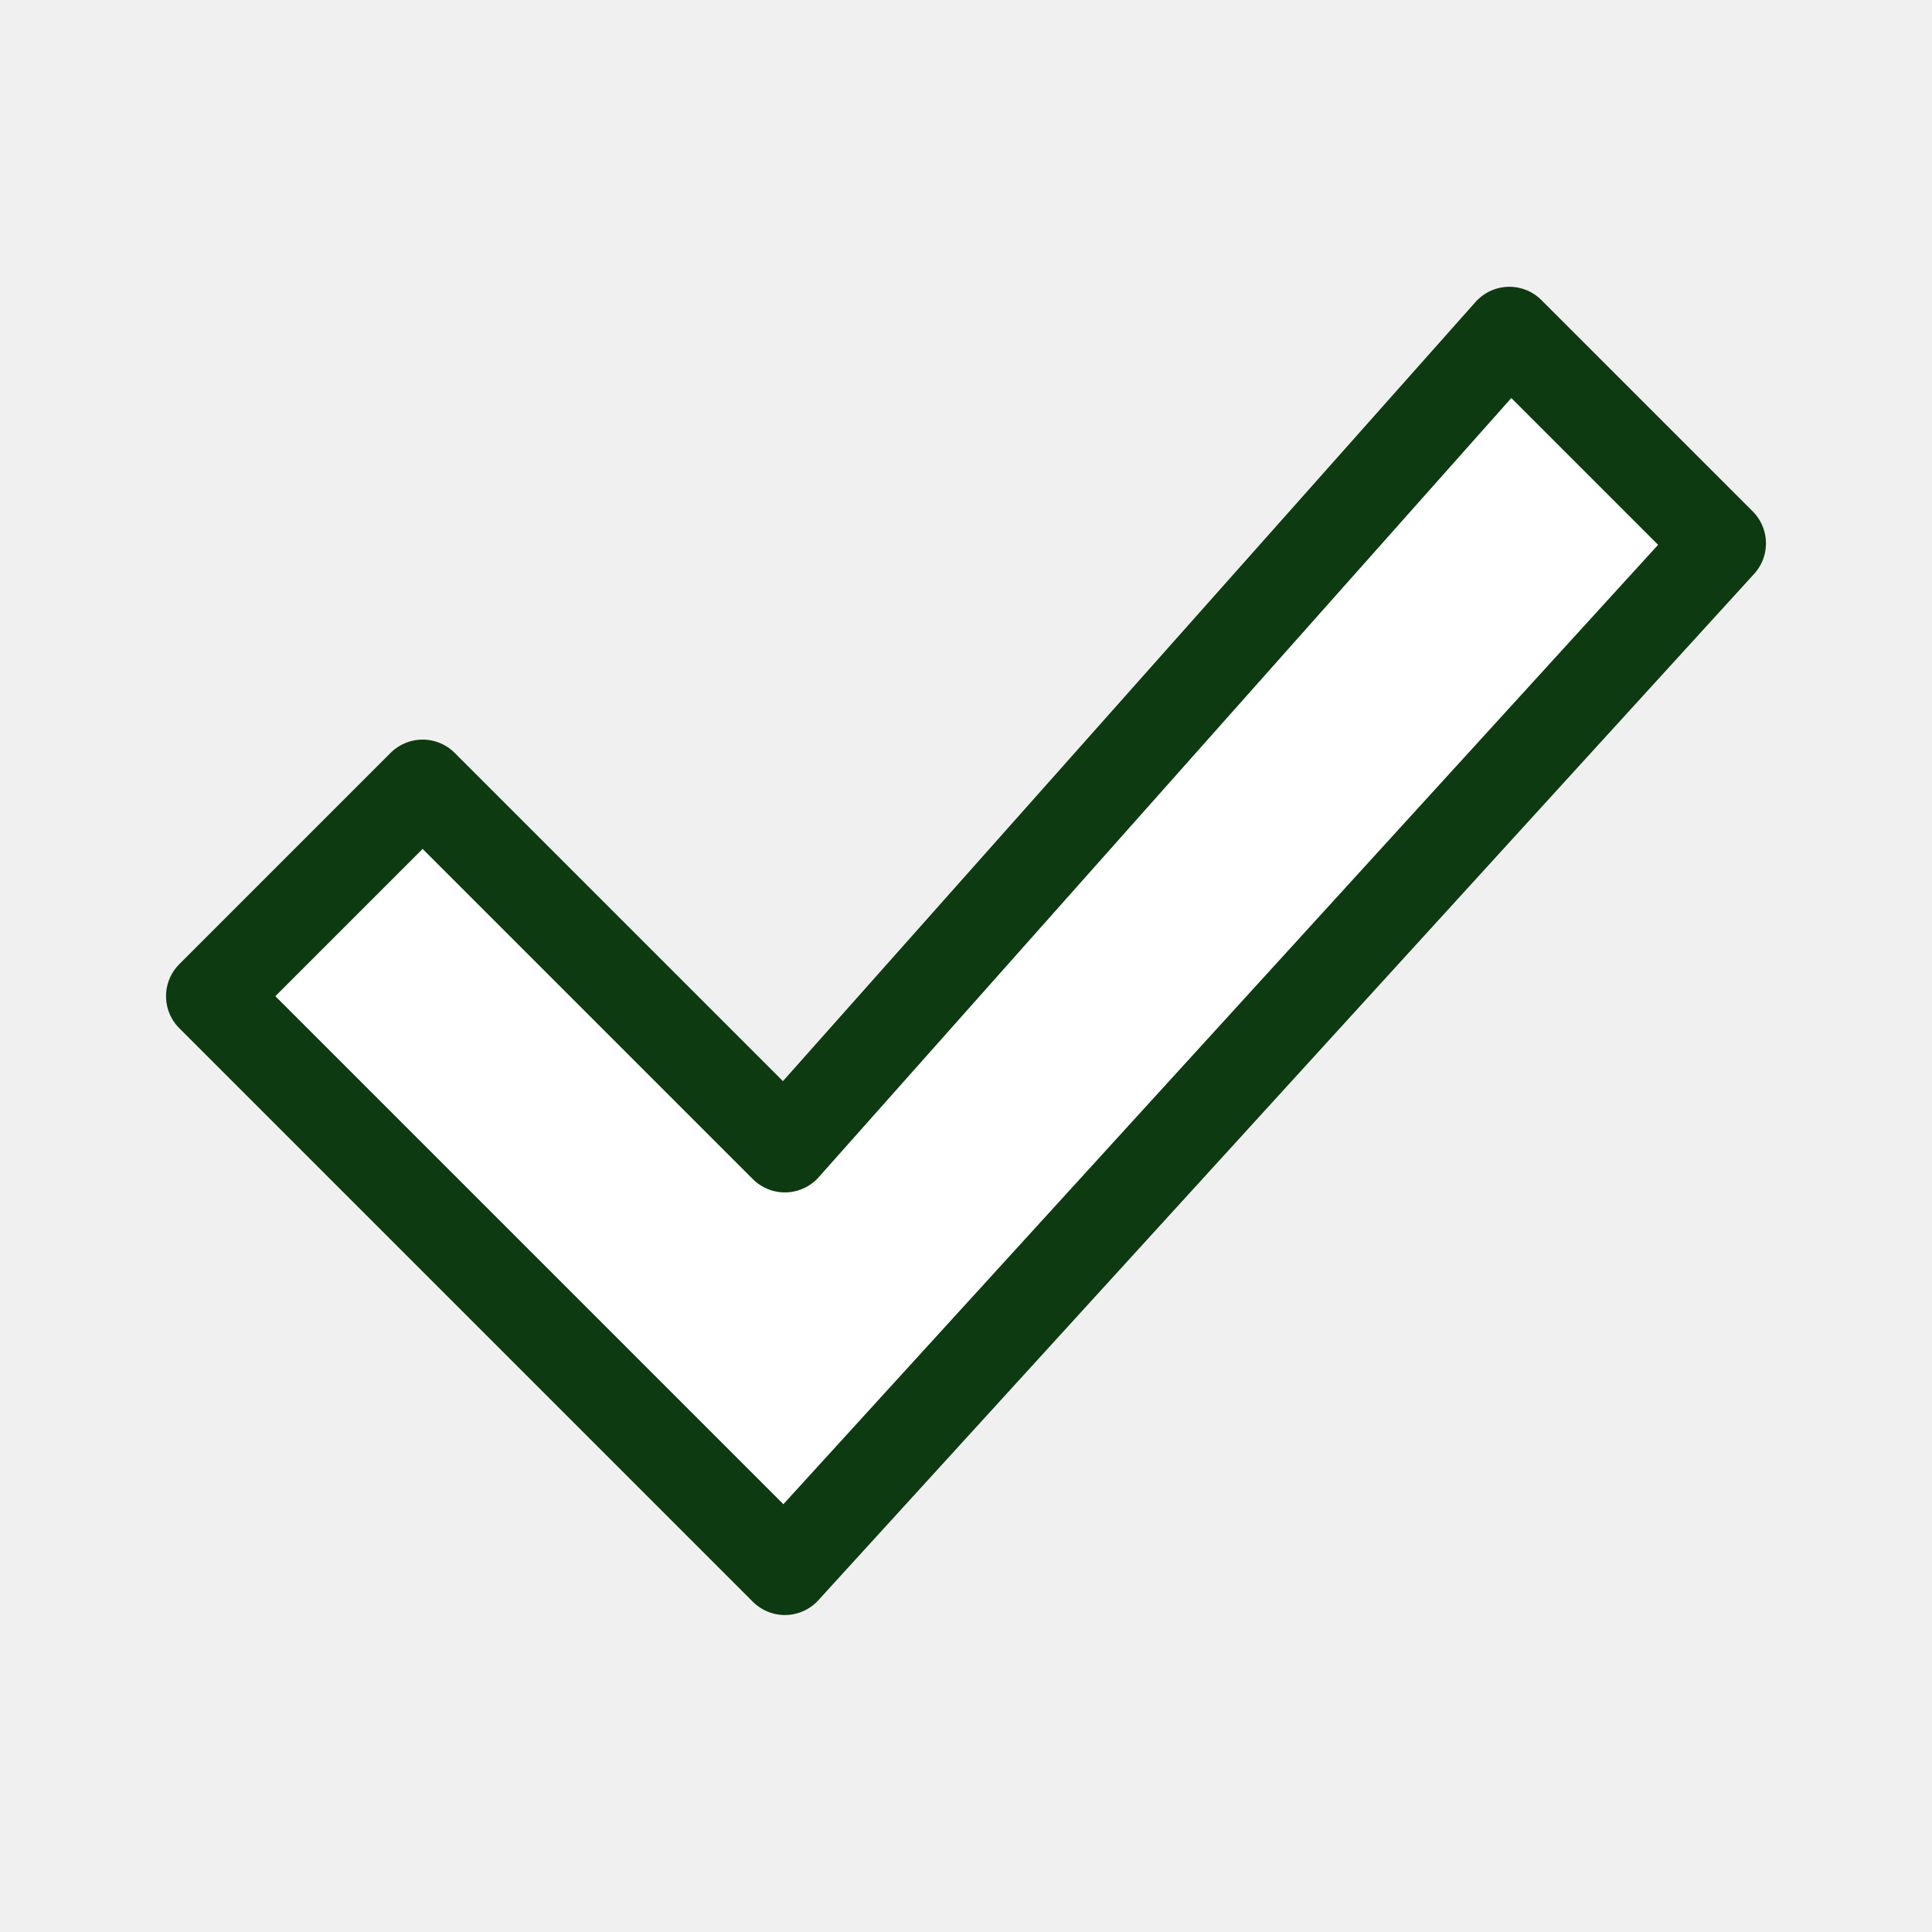
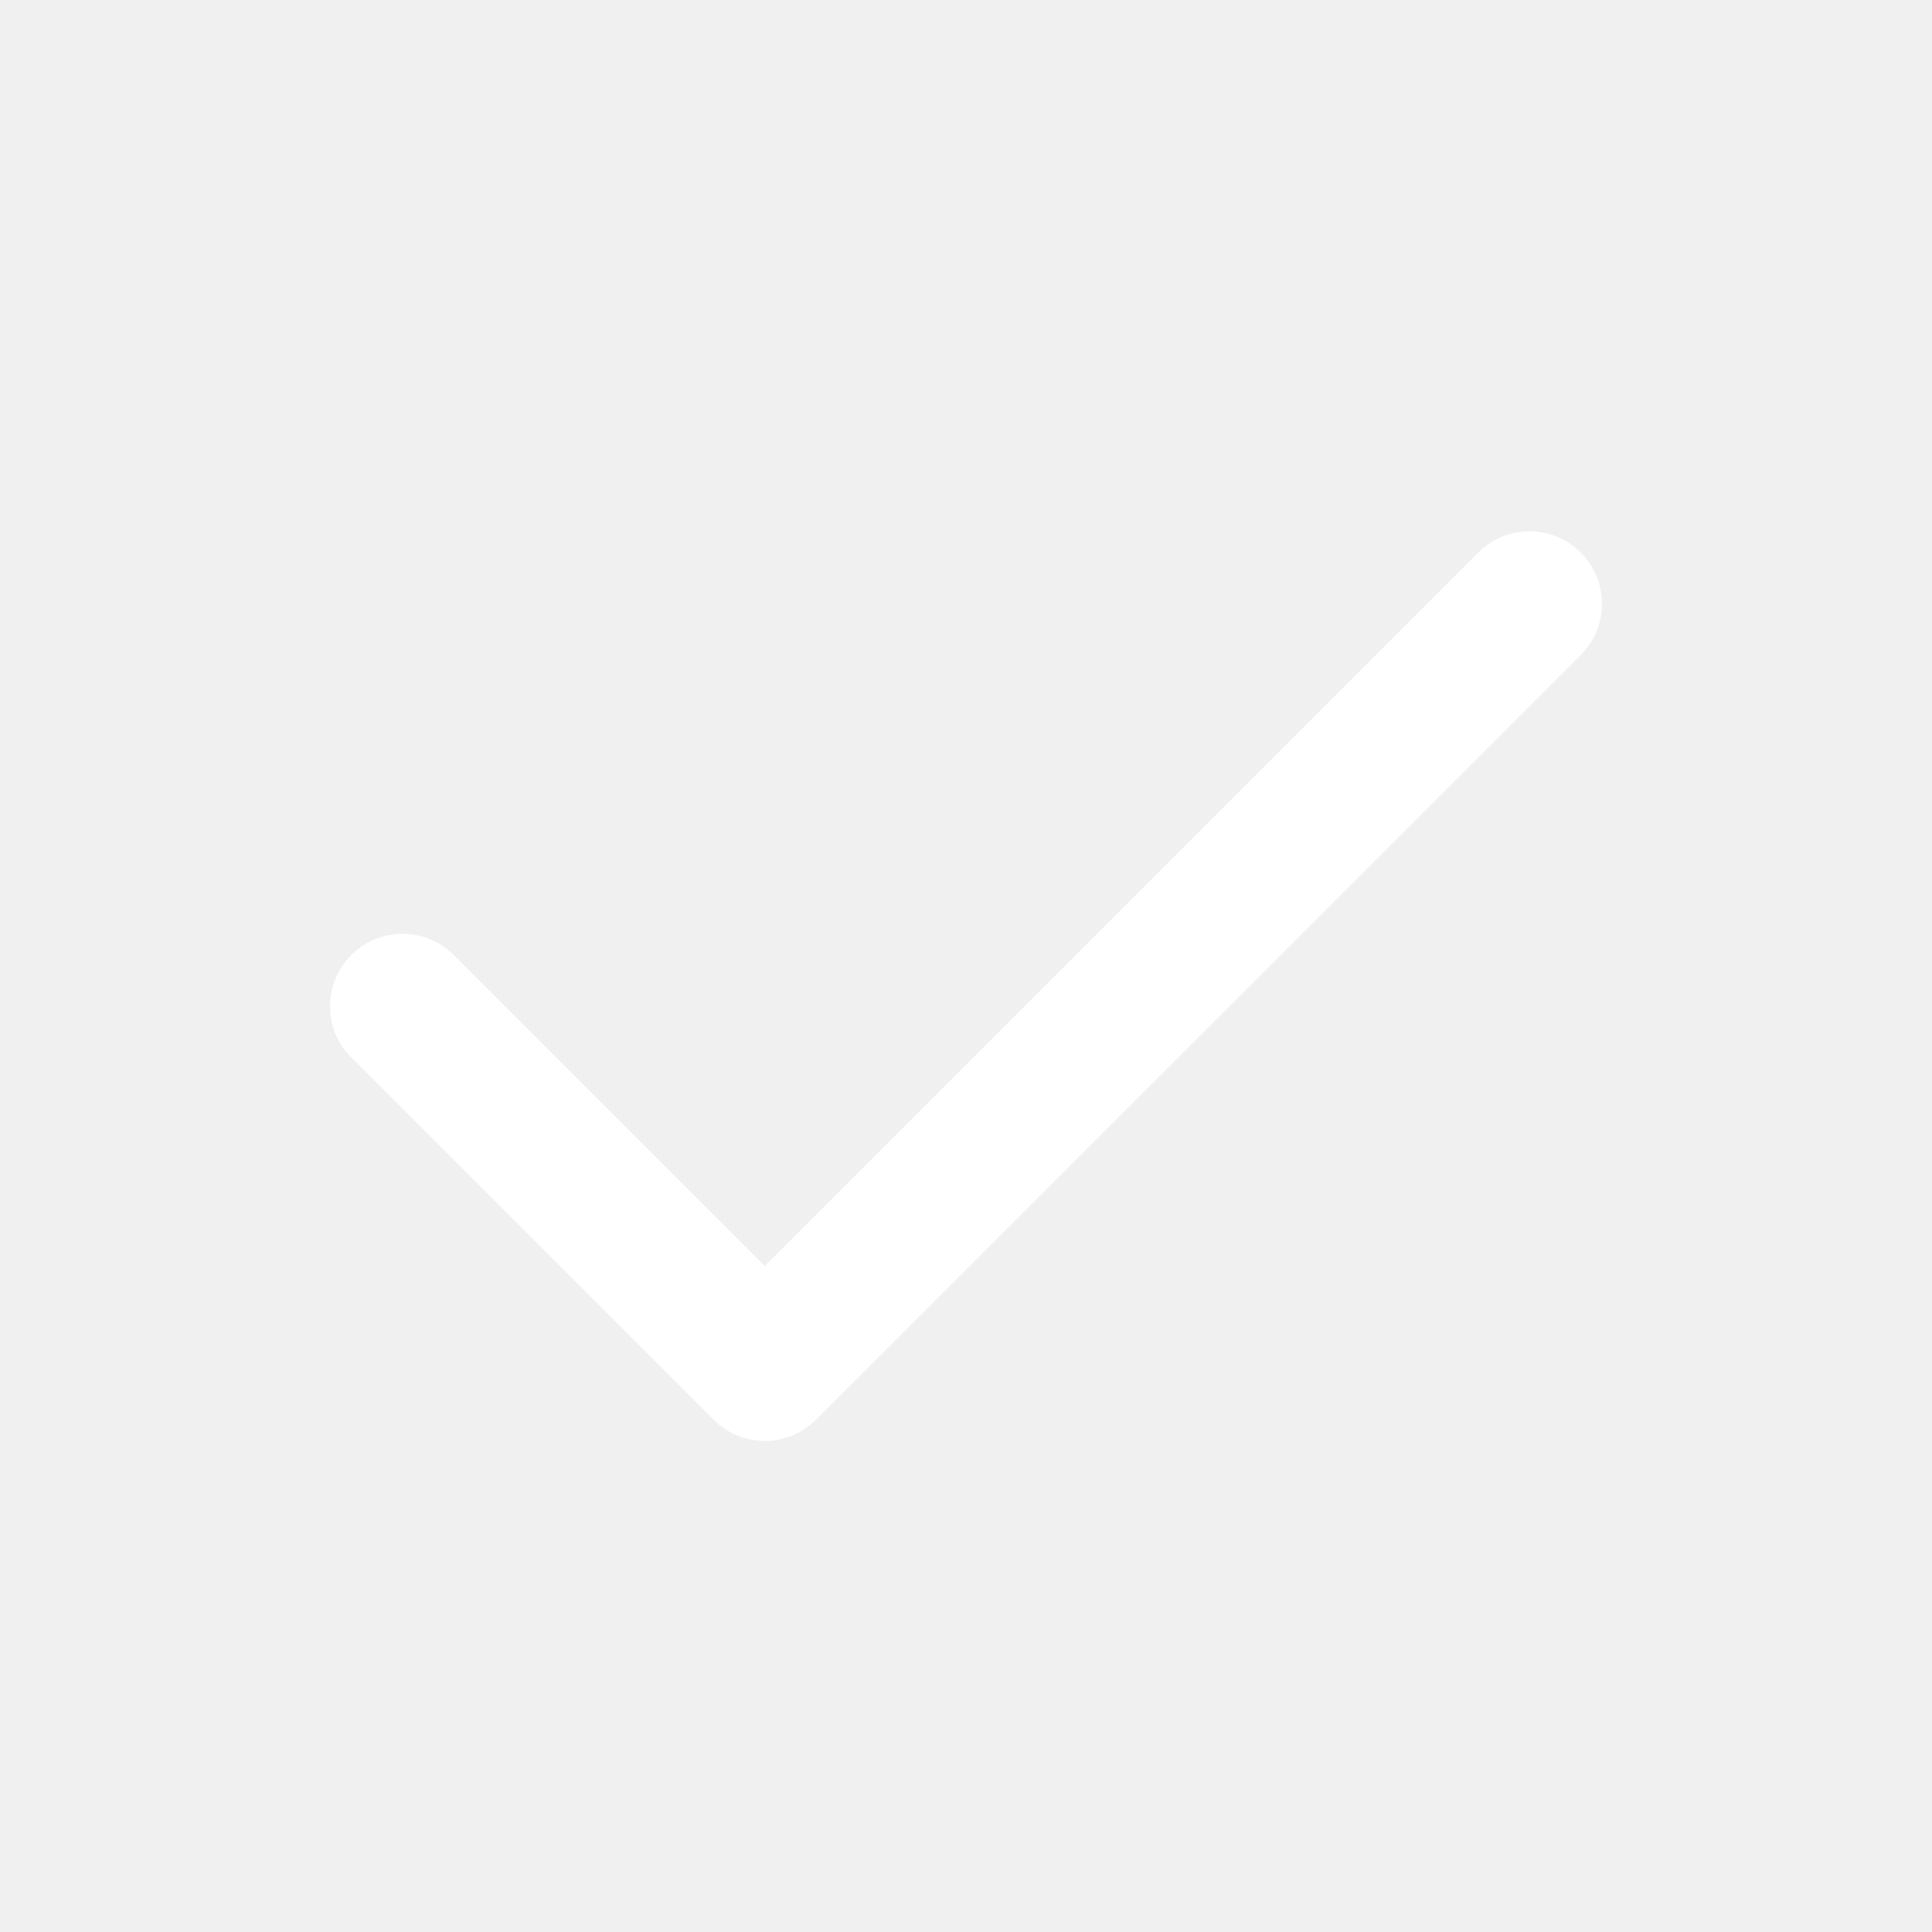
- <svg xmlns="http://www.w3.org/2000/svg" width="128" height="128" viewBox="0 0 128 128">
-   <path d="M14 66 L28 52 L52 76 L100 22 L114 36 L52 104 Z" fill="#fff" stroke="#0E3A12" stroke-width="6" stroke-linejoin="round" />
+ <svg xmlns="http://www.w3.org/2000/svg" width="128" height="128" viewBox="0 0 24 24">
+   <g fill="none" stroke="#ffffff" stroke-width="1.8" stroke-linecap="round" stroke-linejoin="round">
+     <path d="M5 12.5l4.5 4.5L19 7.5" />
+   </g>
</svg>
